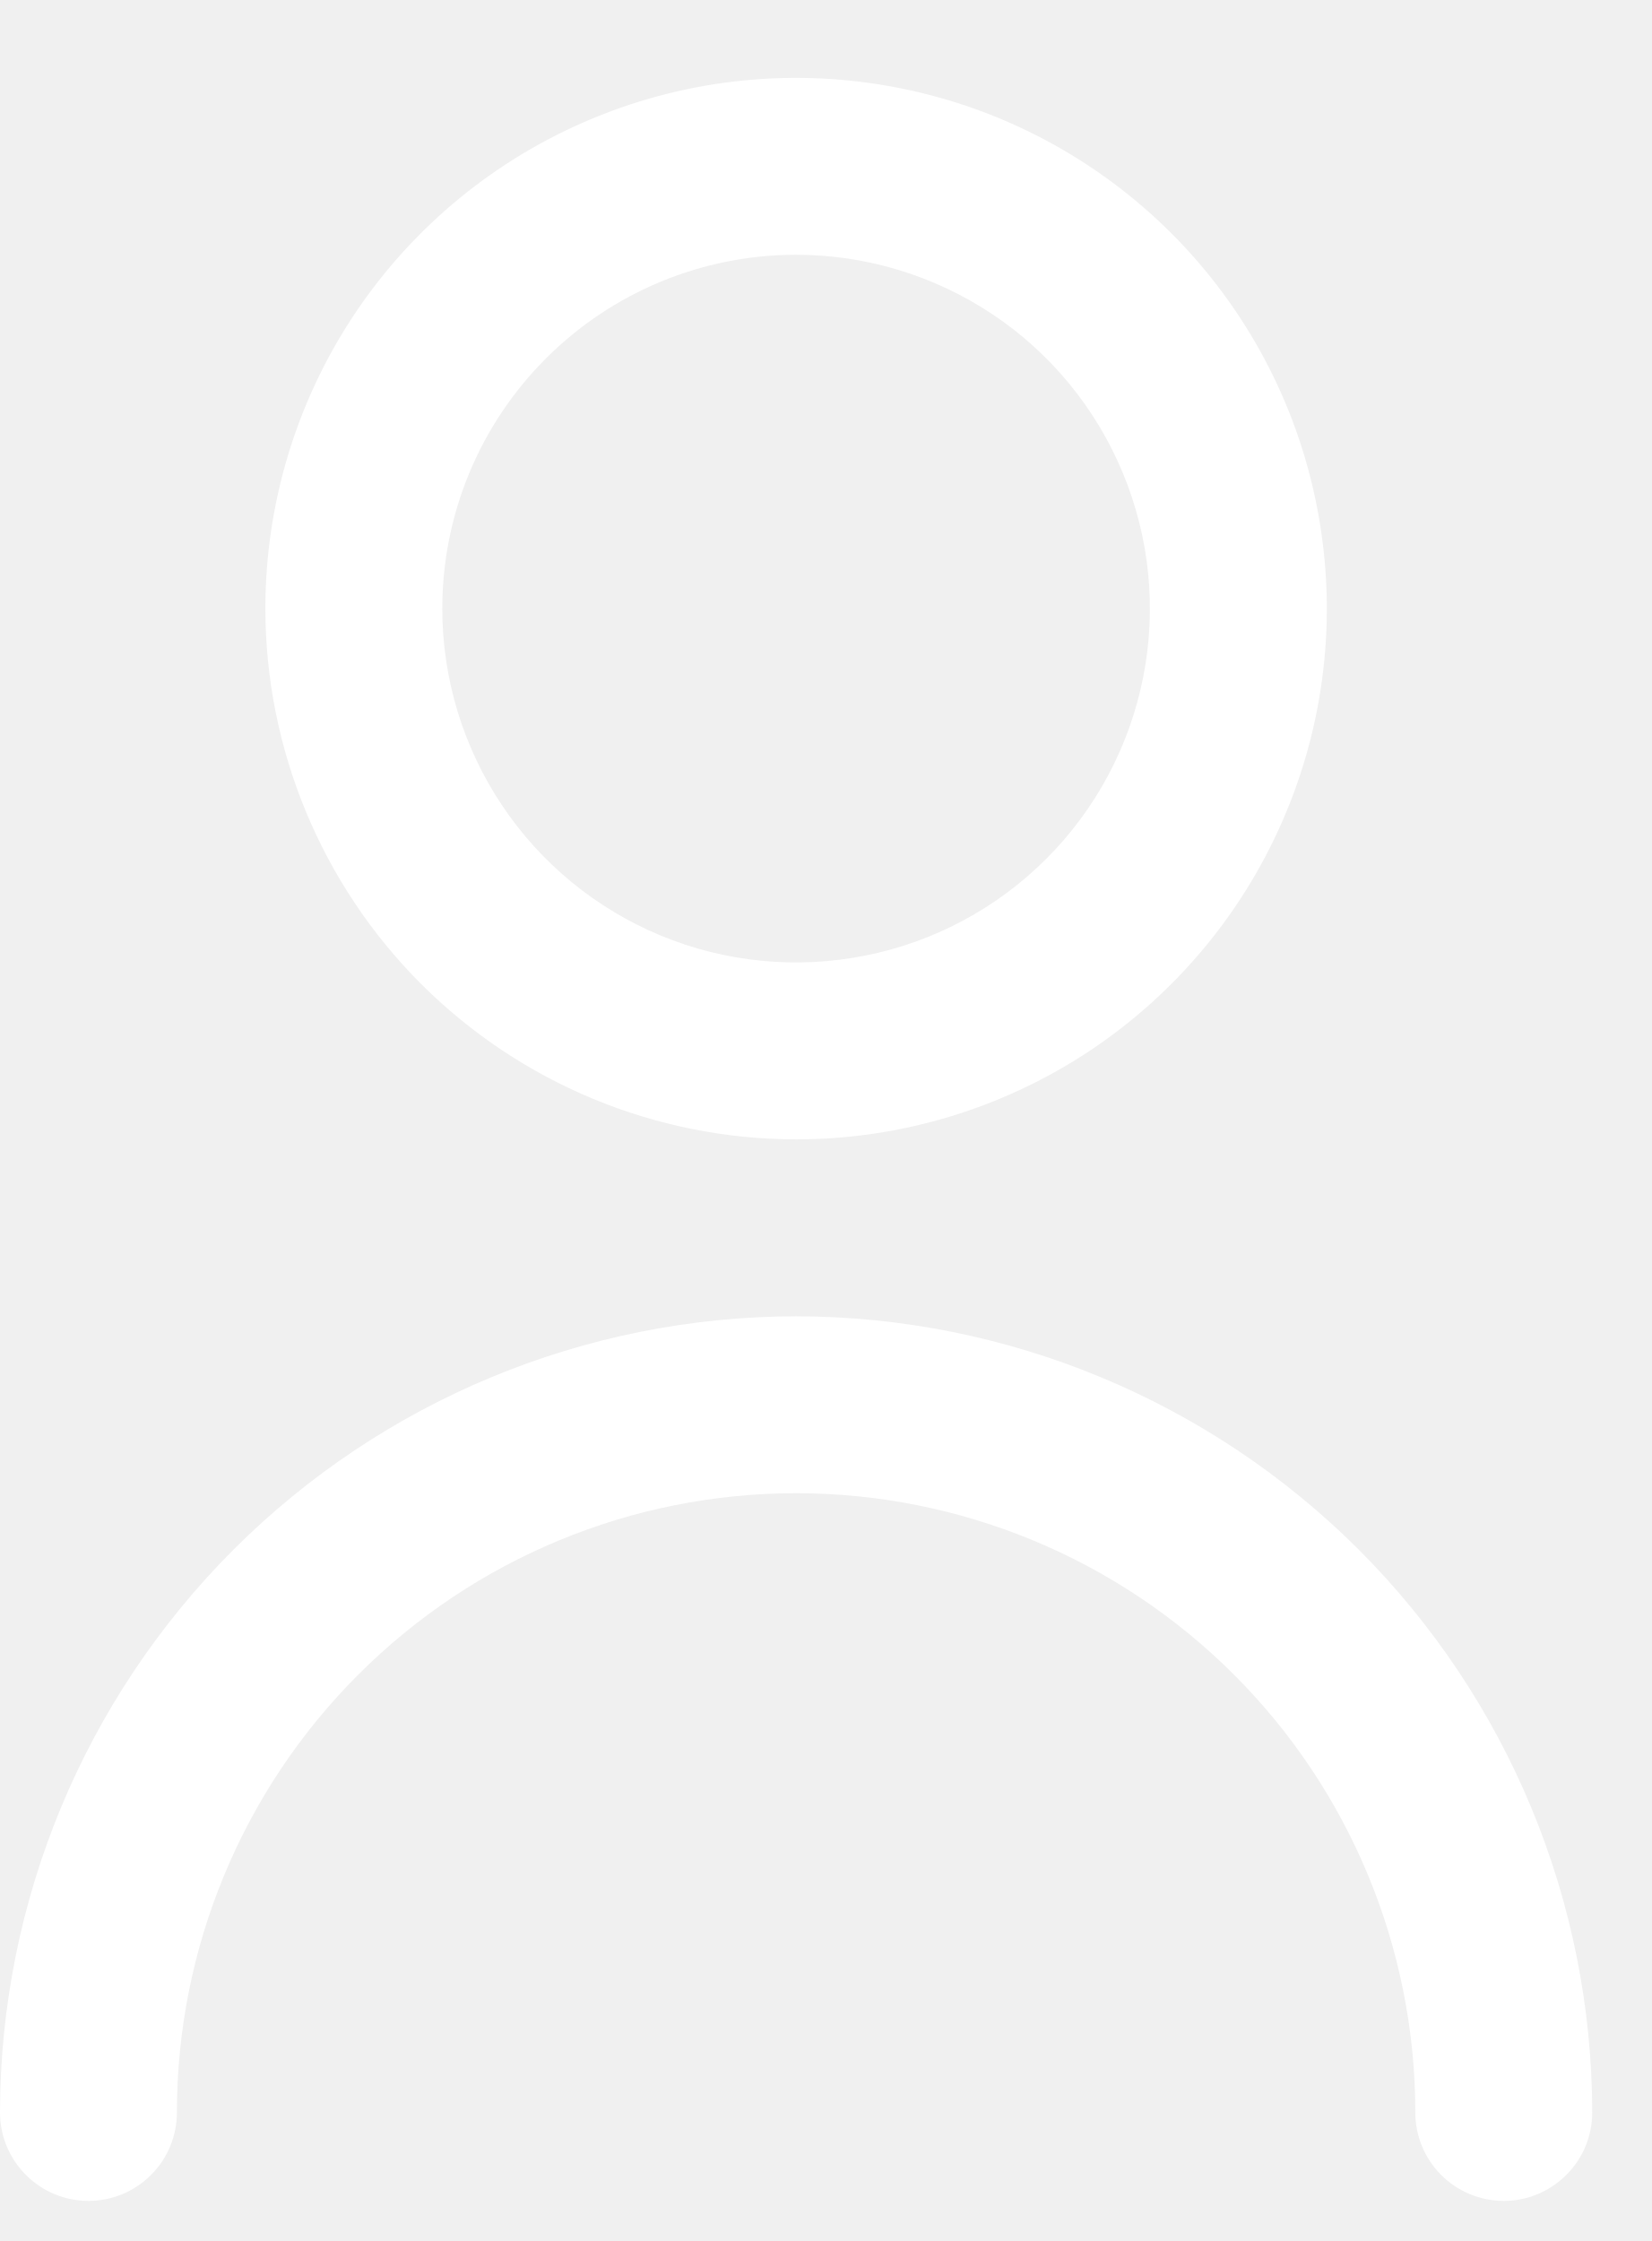
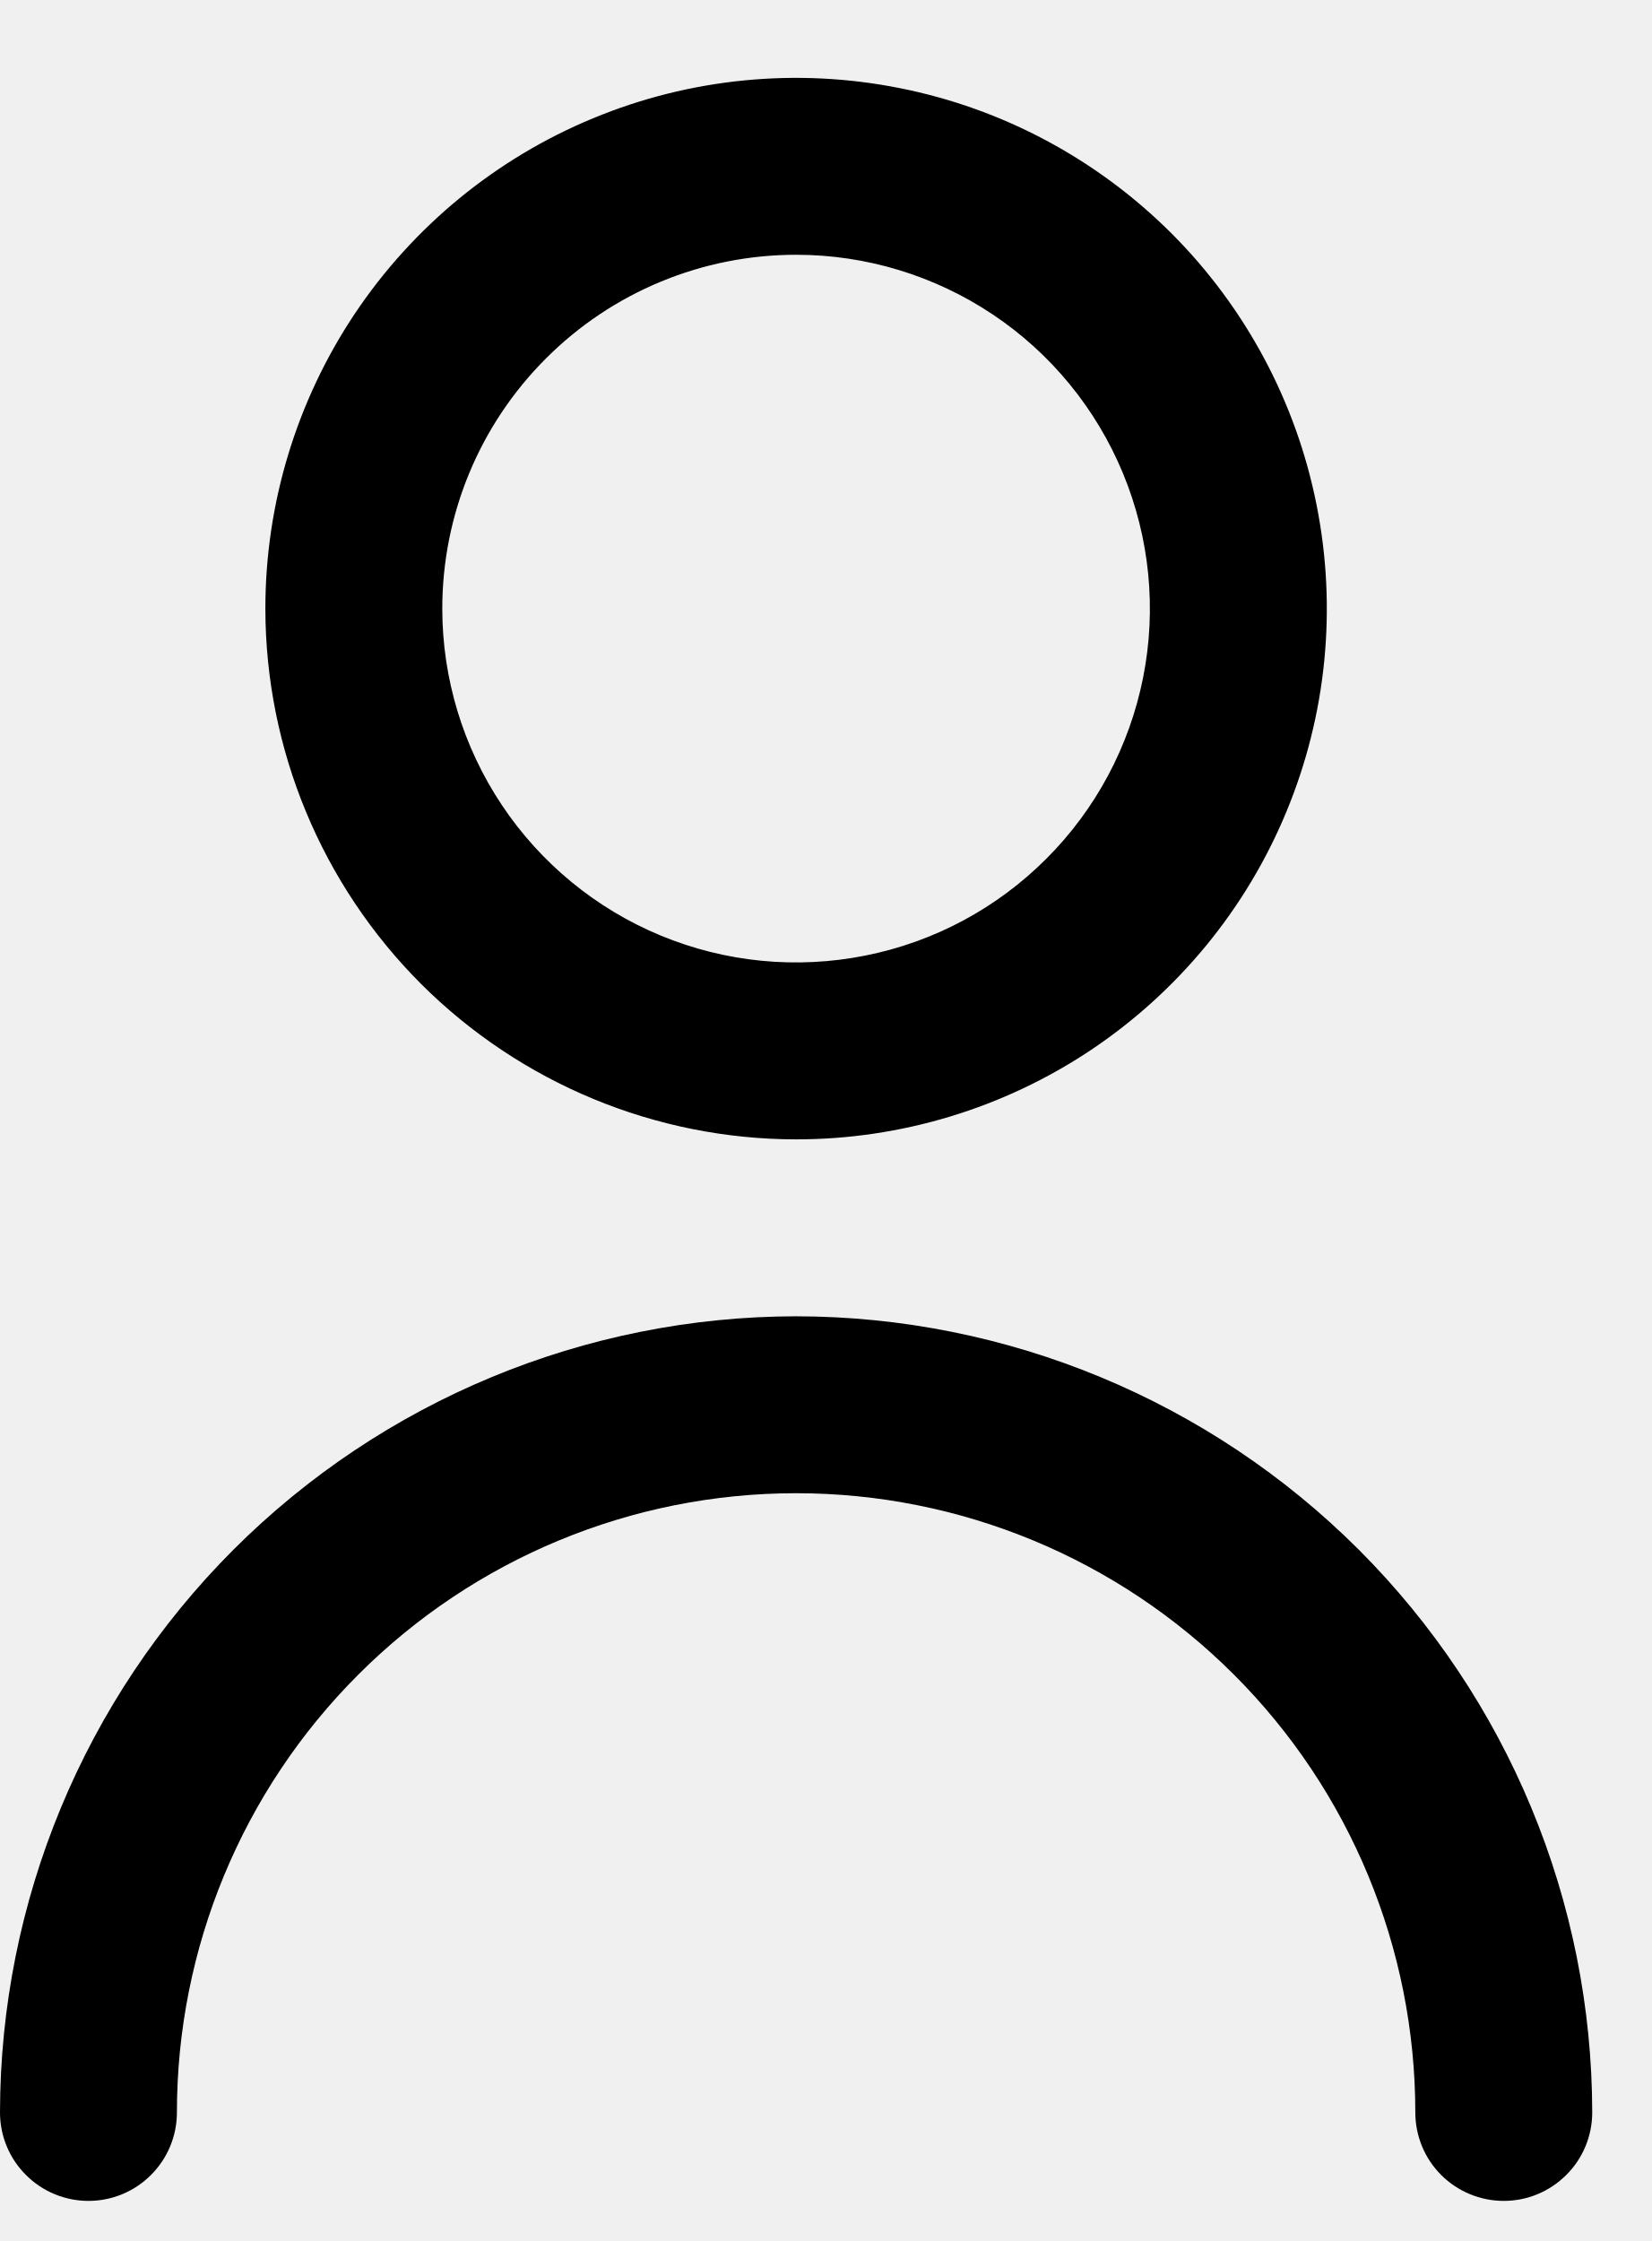
<svg xmlns="http://www.w3.org/2000/svg" width="14" height="19" viewBox="0 0 14 19" fill="none">
-   <path d="M6.75 9.66C7.64 9.66 8.51 9.396 9.25 8.902C9.99 8.407 10.567 7.704 10.907 6.882C11.248 6.06 11.337 5.155 11.163 4.282C10.99 3.409 10.561 2.607 9.932 1.978C9.302 1.349 8.501 0.92 7.628 0.747C6.755 0.573 5.85 0.662 5.028 1.003C4.206 1.343 3.503 1.92 3.008 2.66C2.514 3.4 2.25 4.27 2.25 5.16C2.251 6.353 2.726 7.497 3.569 8.341C4.413 9.184 5.557 9.659 6.75 9.66ZM6.75 2.16C7.343 2.16 7.923 2.336 8.417 2.666C8.91 2.995 9.294 3.464 9.521 4.012C9.748 4.56 9.808 5.163 9.692 5.745C9.576 6.327 9.291 6.862 8.871 7.281C8.452 7.701 7.917 7.987 7.335 8.102C6.753 8.218 6.15 8.159 5.602 7.932C5.054 7.705 4.585 7.32 4.256 6.827C3.926 6.333 3.75 5.753 3.75 5.16C3.75 4.364 4.066 3.601 4.629 3.039C5.191 2.476 5.954 2.16 6.75 2.16V2.16Z" fill="white" />
-   <path d="M6.75 11.16C4.96 11.162 3.245 11.874 1.979 13.139C0.714 14.405 0.002 16.12 0 17.91C0 18.109 0.079 18.3 0.22 18.44C0.36 18.581 0.551 18.66 0.75 18.66C0.949 18.66 1.14 18.581 1.28 18.44C1.421 18.3 1.5 18.109 1.5 17.91C1.5 16.518 2.053 15.182 3.038 14.198C4.022 13.213 5.357 12.66 6.75 12.66C8.142 12.66 9.477 13.213 10.462 14.198C11.447 15.182 12 16.518 12 17.91C12 18.109 12.079 18.3 12.219 18.44C12.36 18.581 12.551 18.66 12.75 18.66C12.949 18.66 13.139 18.581 13.28 18.44C13.421 18.3 13.5 18.109 13.5 17.91C13.498 16.12 12.786 14.405 11.521 13.139C10.255 11.874 8.539 11.162 6.75 11.16V11.16Z" fill="white" />
+   <path d="M6.75 9.66C7.64 9.66 8.51 9.396 9.25 8.902C9.99 8.407 10.567 7.704 10.907 6.882C11.248 6.06 11.337 5.155 11.163 4.282C10.99 3.409 10.561 2.607 9.932 1.978C9.302 1.349 8.501 0.92 7.628 0.747C6.755 0.573 5.85 0.662 5.028 1.003C4.206 1.343 3.503 1.92 3.008 2.66C2.514 3.4 2.25 4.27 2.25 5.16C2.251 6.353 2.726 7.497 3.569 8.341C4.413 9.184 5.557 9.659 6.75 9.66ZM6.75 2.16C7.343 2.16 7.923 2.336 8.417 2.666C8.91 2.995 9.294 3.464 9.521 4.012C9.748 4.56 9.808 5.163 9.692 5.745C9.576 6.327 9.291 6.862 8.871 7.281C8.452 7.701 7.917 7.987 7.335 8.102C6.753 8.218 6.15 8.159 5.602 7.932C5.054 7.705 4.585 7.32 4.256 6.827C3.926 6.333 3.75 5.753 3.75 5.16C3.75 4.364 4.066 3.601 4.629 3.039C5.191 2.476 5.954 2.16 6.75 2.16V2.16Z" fill="currentColor" />
+   <path d="M6.75 11.16C4.96 11.162 3.245 11.874 1.979 13.139C0.714 14.405 0.002 16.12 0 17.91C0 18.109 0.079 18.3 0.22 18.44C0.36 18.581 0.551 18.66 0.75 18.66C0.949 18.66 1.14 18.581 1.28 18.44C1.421 18.3 1.5 18.109 1.5 17.91C1.5 16.518 2.053 15.182 3.038 14.198C4.022 13.213 5.357 12.66 6.75 12.66C8.142 12.66 9.477 13.213 10.462 14.198C11.447 15.182 12 16.518 12 17.91C12 18.109 12.079 18.3 12.219 18.44C12.36 18.581 12.551 18.66 12.75 18.66C12.949 18.66 13.139 18.581 13.28 18.44C13.421 18.3 13.5 18.109 13.5 17.91C13.498 16.12 12.786 14.405 11.521 13.139C10.255 11.874 8.539 11.162 6.75 11.16V11.16Z" fill="currentColor" />
</svg>
